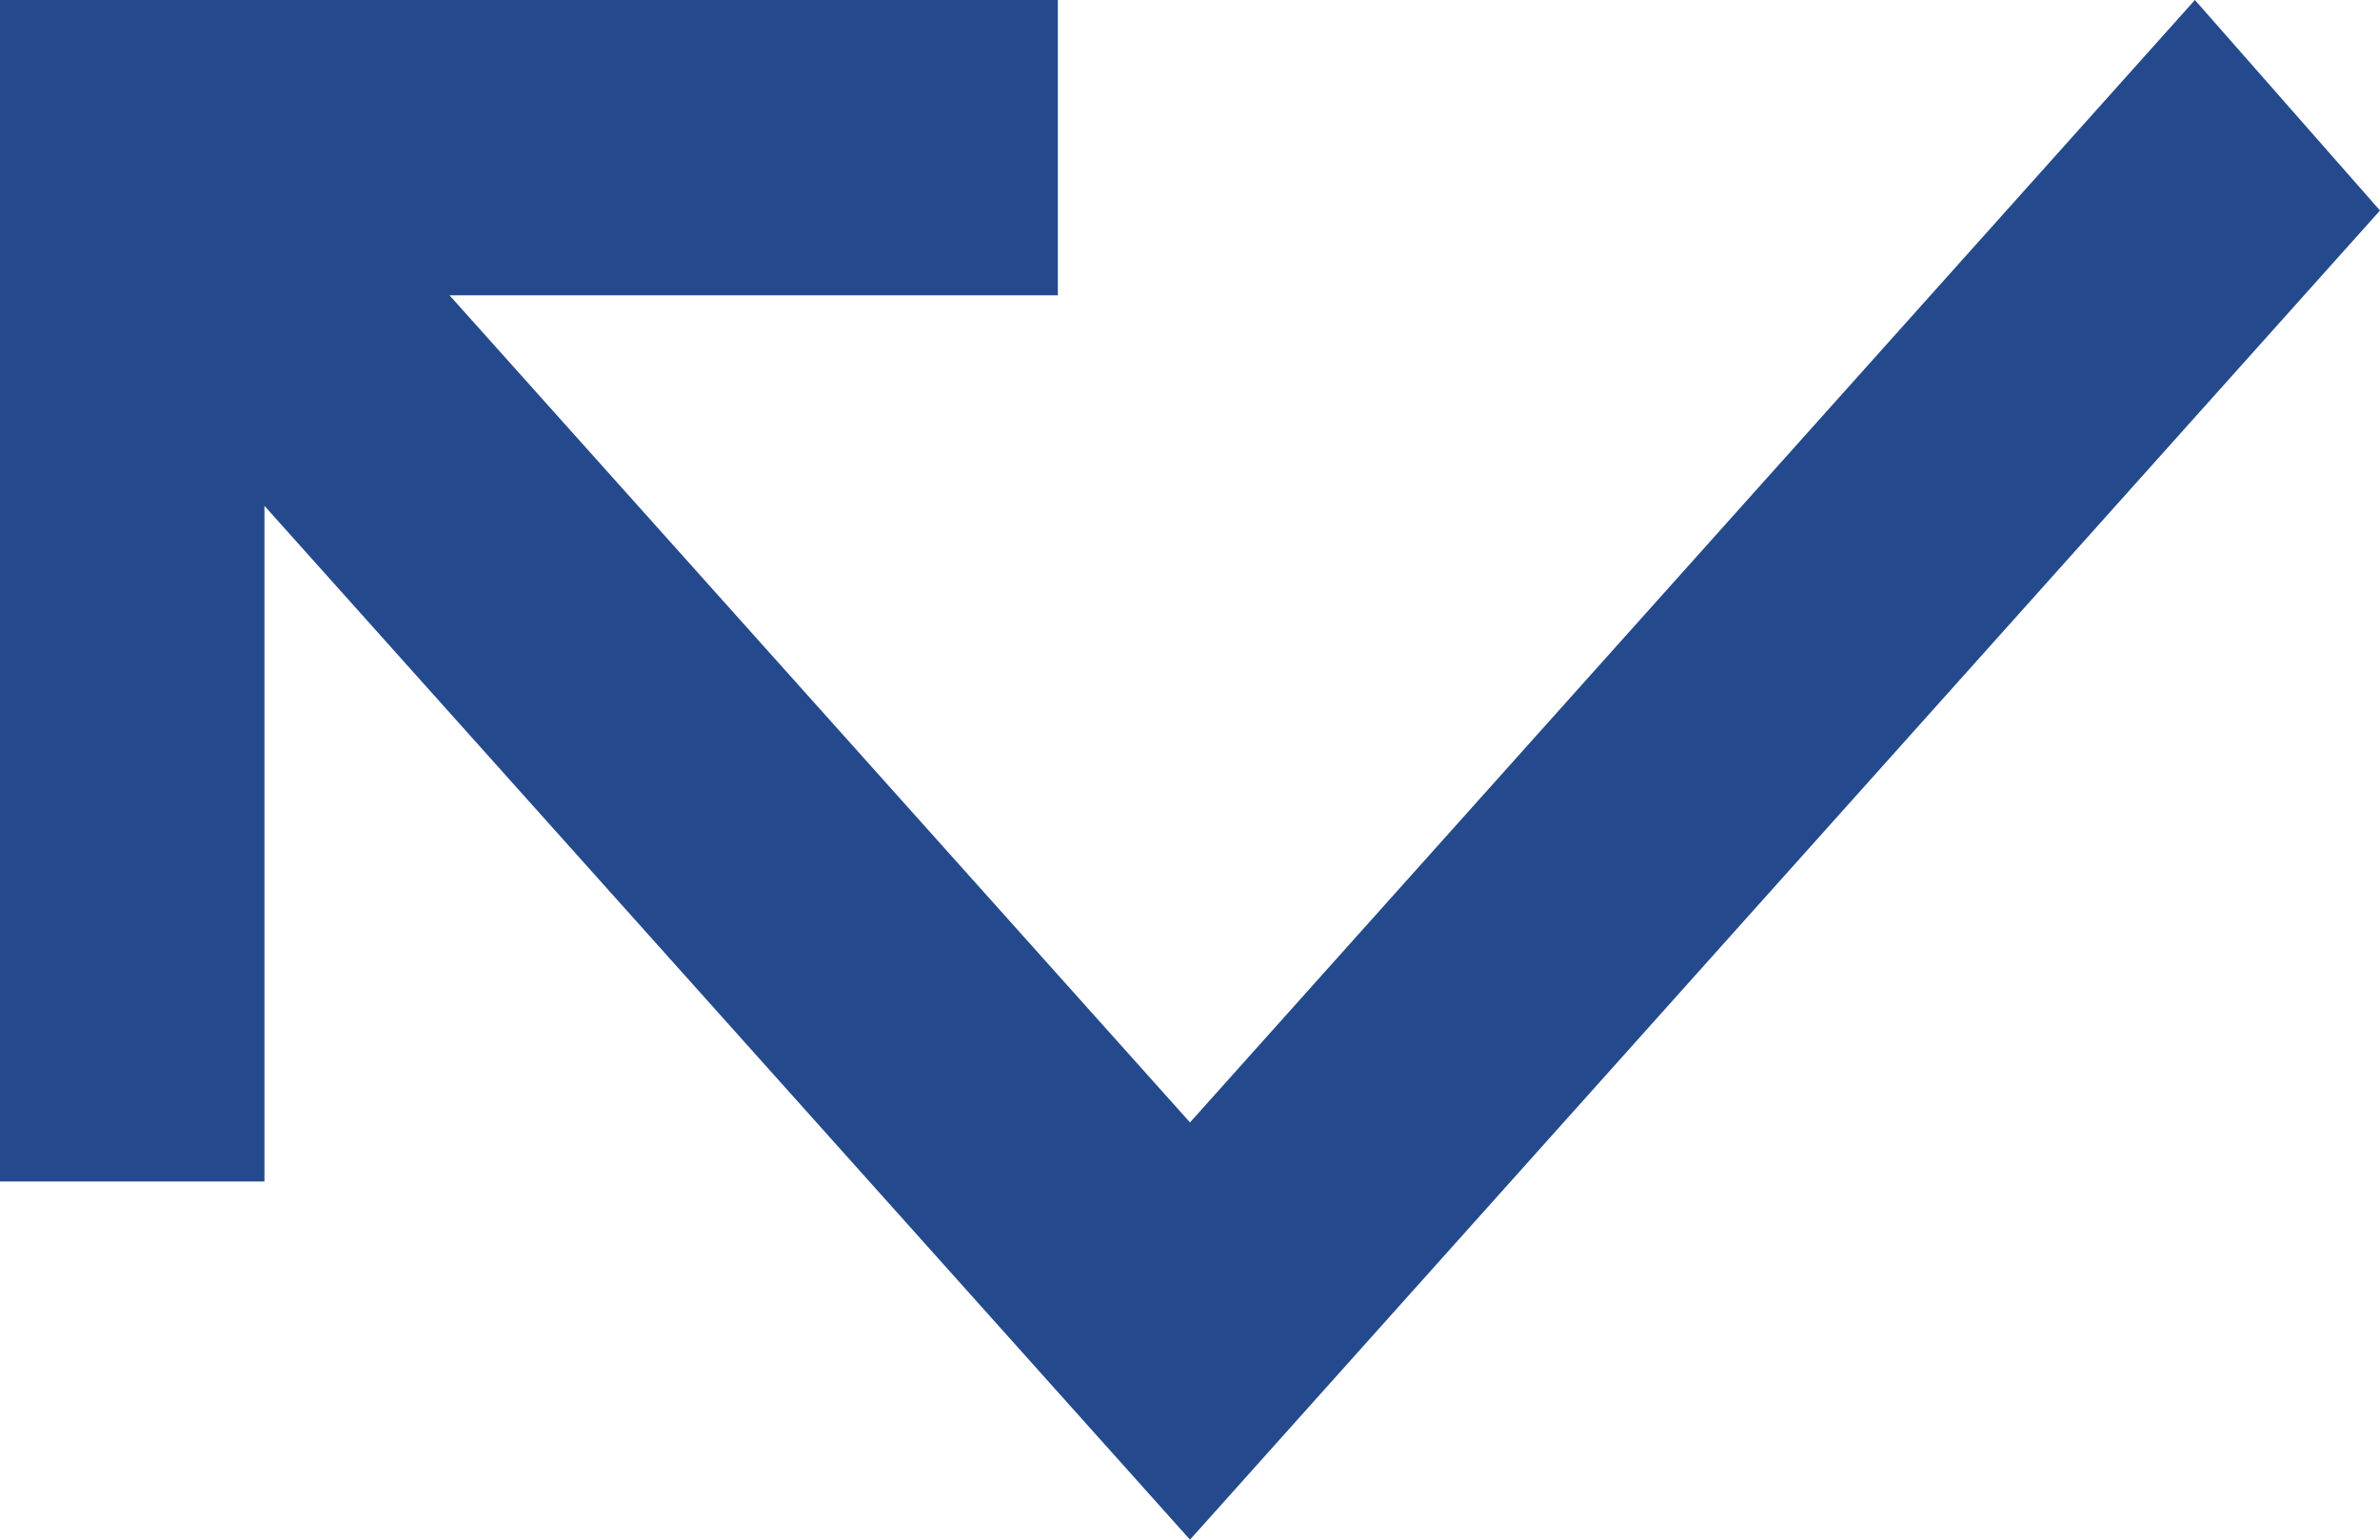
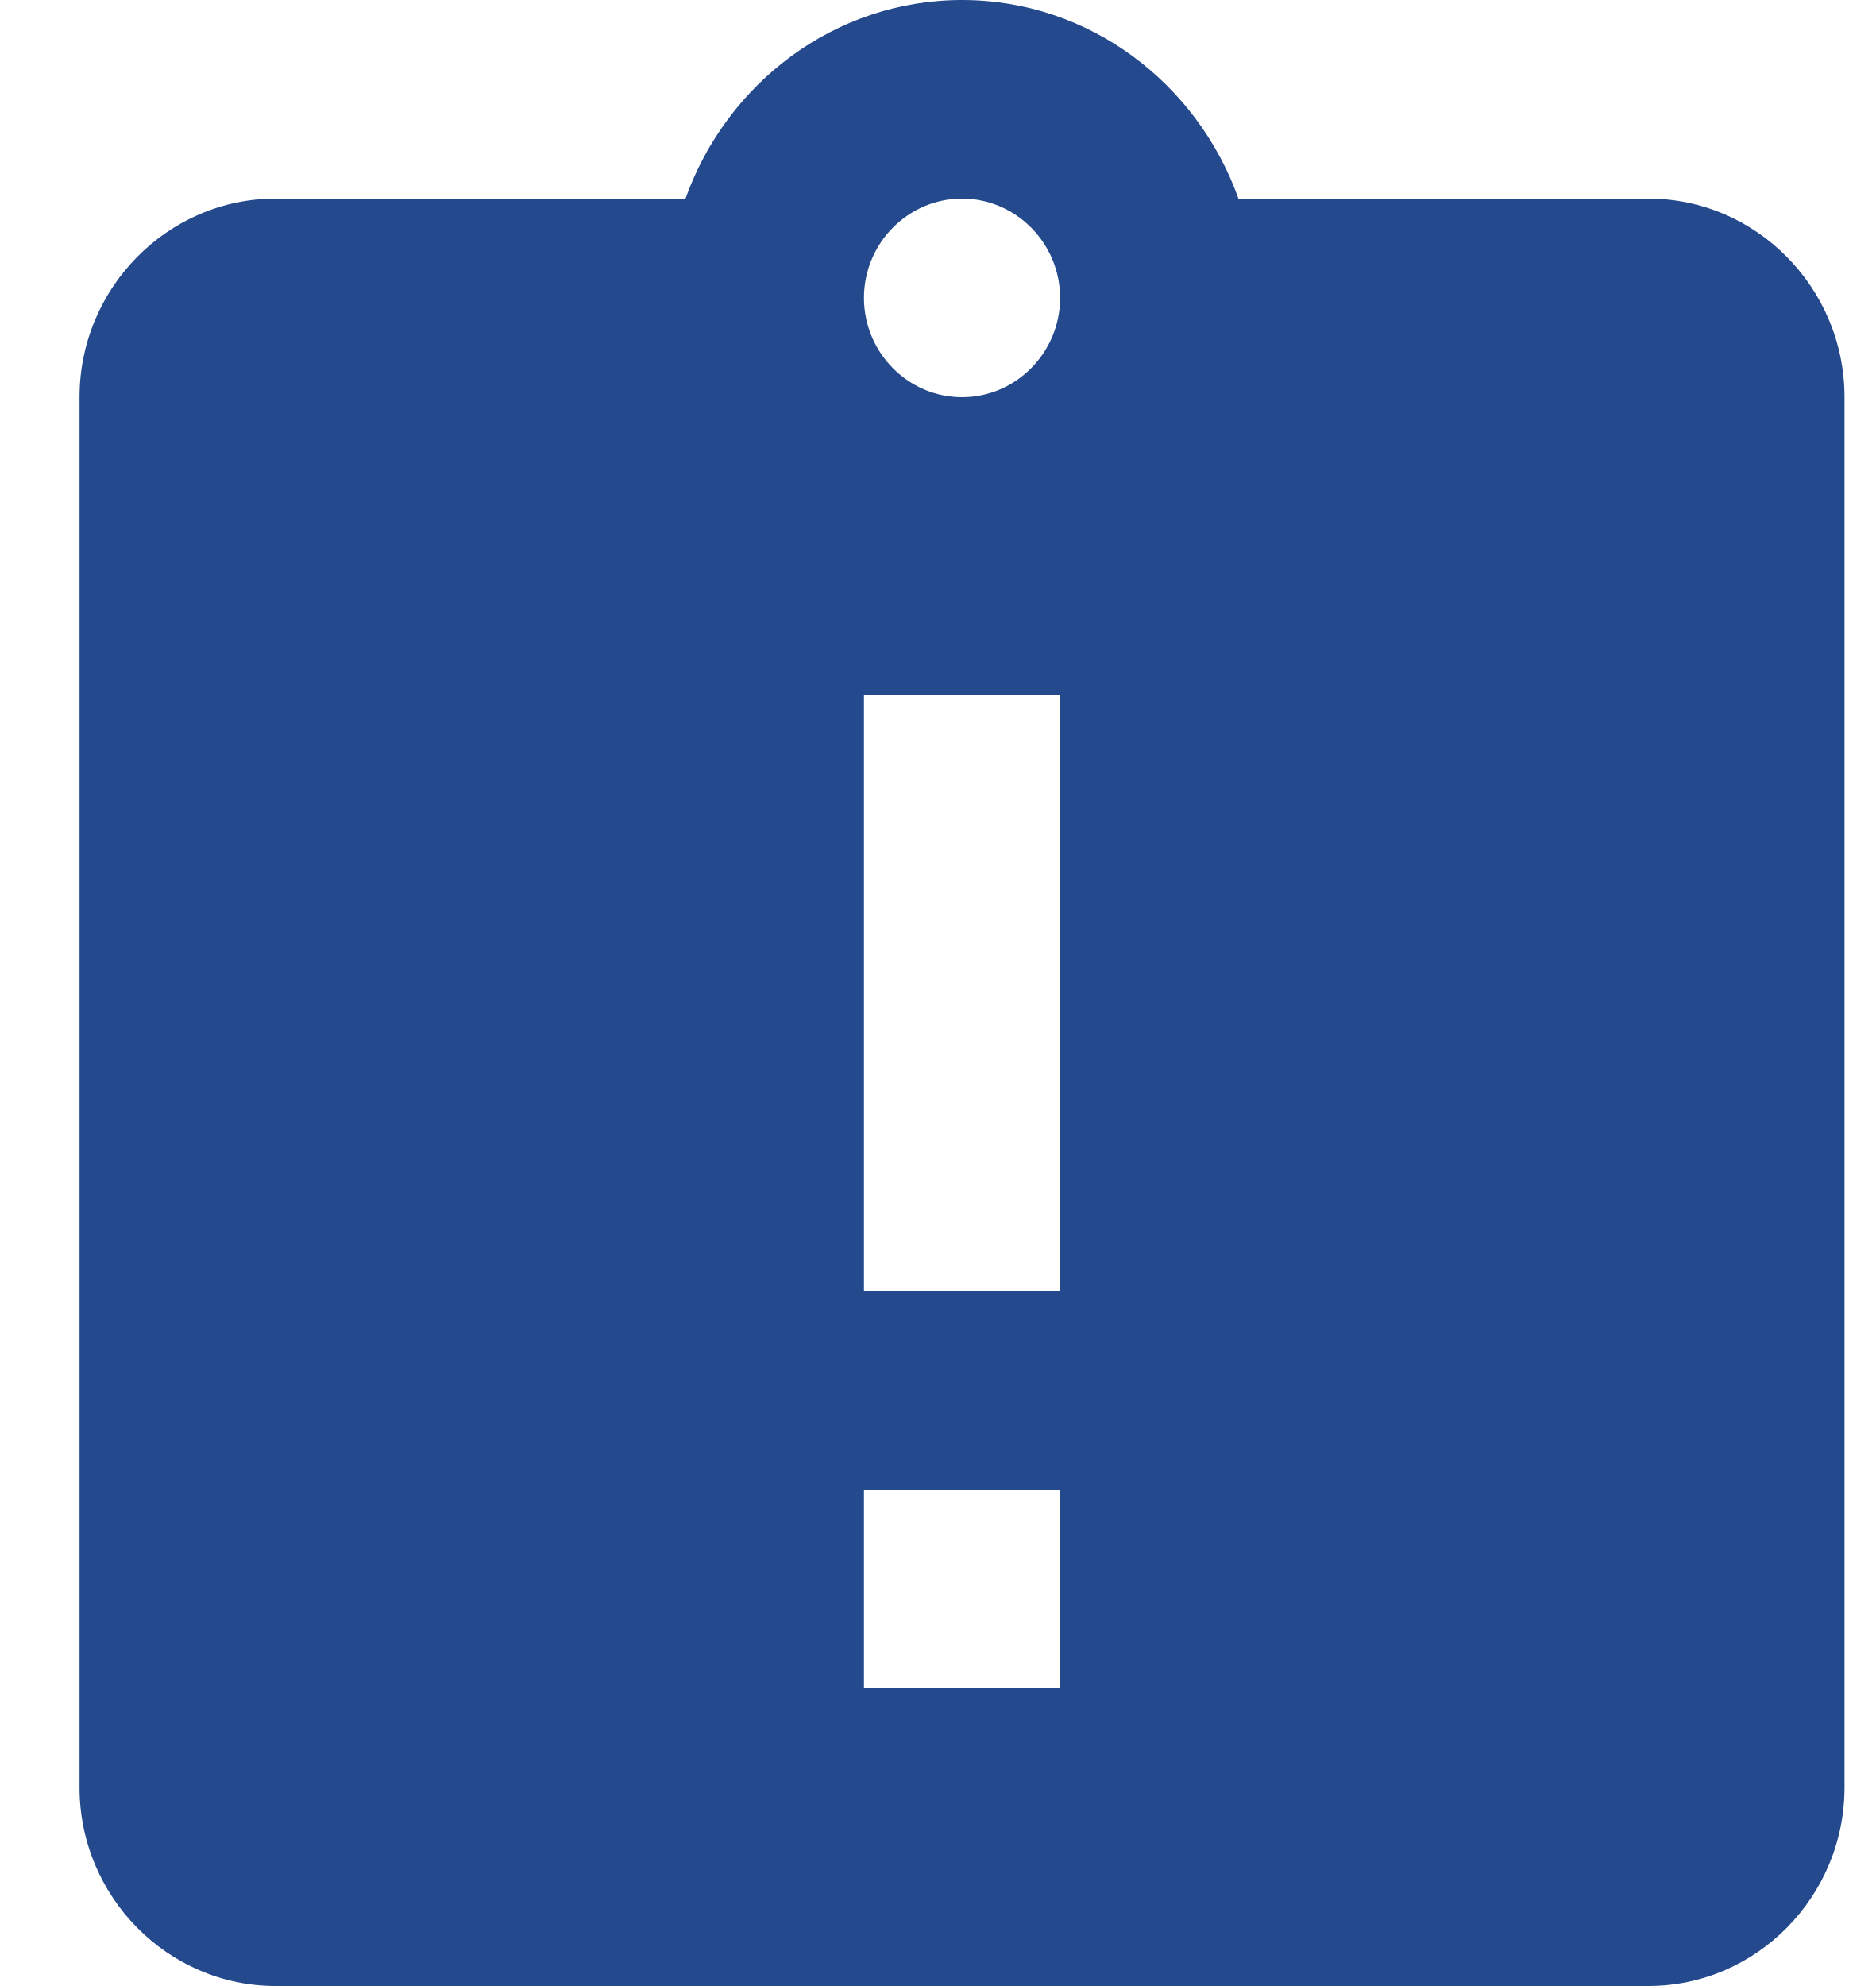
- <svg xmlns="http://www.w3.org/2000/svg" width="17" height="11" viewBox="0 0 17 11" fill="none">
-   <path d="M8.5 11L1.889 3.614V8.441H0V0H7.556V2.11H3.211L8.5 8.019L15.678 0L17 1.504L8.5 11Z" fill="#244A8D" />
+ <svg xmlns="http://www.w3.org/2000/svg" width="17" height="18" viewBox="0 0 17 18" fill="none">
+   <path d="M14.943 1.8H11.227C10.854 0.756 9.876 0 8.721 0C7.565 0 6.587 0.756 6.214 1.8H2.498C1.521 1.8 0.721 2.61 0.721 3.6V16.2C0.721 17.19 1.521 18 2.498 18H14.943C15.921 18 16.721 17.19 16.721 16.2V3.6C16.721 2.61 15.921 1.8 14.943 1.8ZM9.61 15.3H7.832V13.5H9.61V15.3ZM9.61 11.7H7.832V6.3H9.61V11.7ZM8.721 3.6C8.232 3.6 7.832 3.195 7.832 2.7C7.832 2.205 8.232 1.8 8.721 1.8C9.21 1.8 9.61 2.205 9.61 2.7C9.61 3.195 9.21 3.6 8.721 3.6Z" fill="#244A8D" />
</svg>
